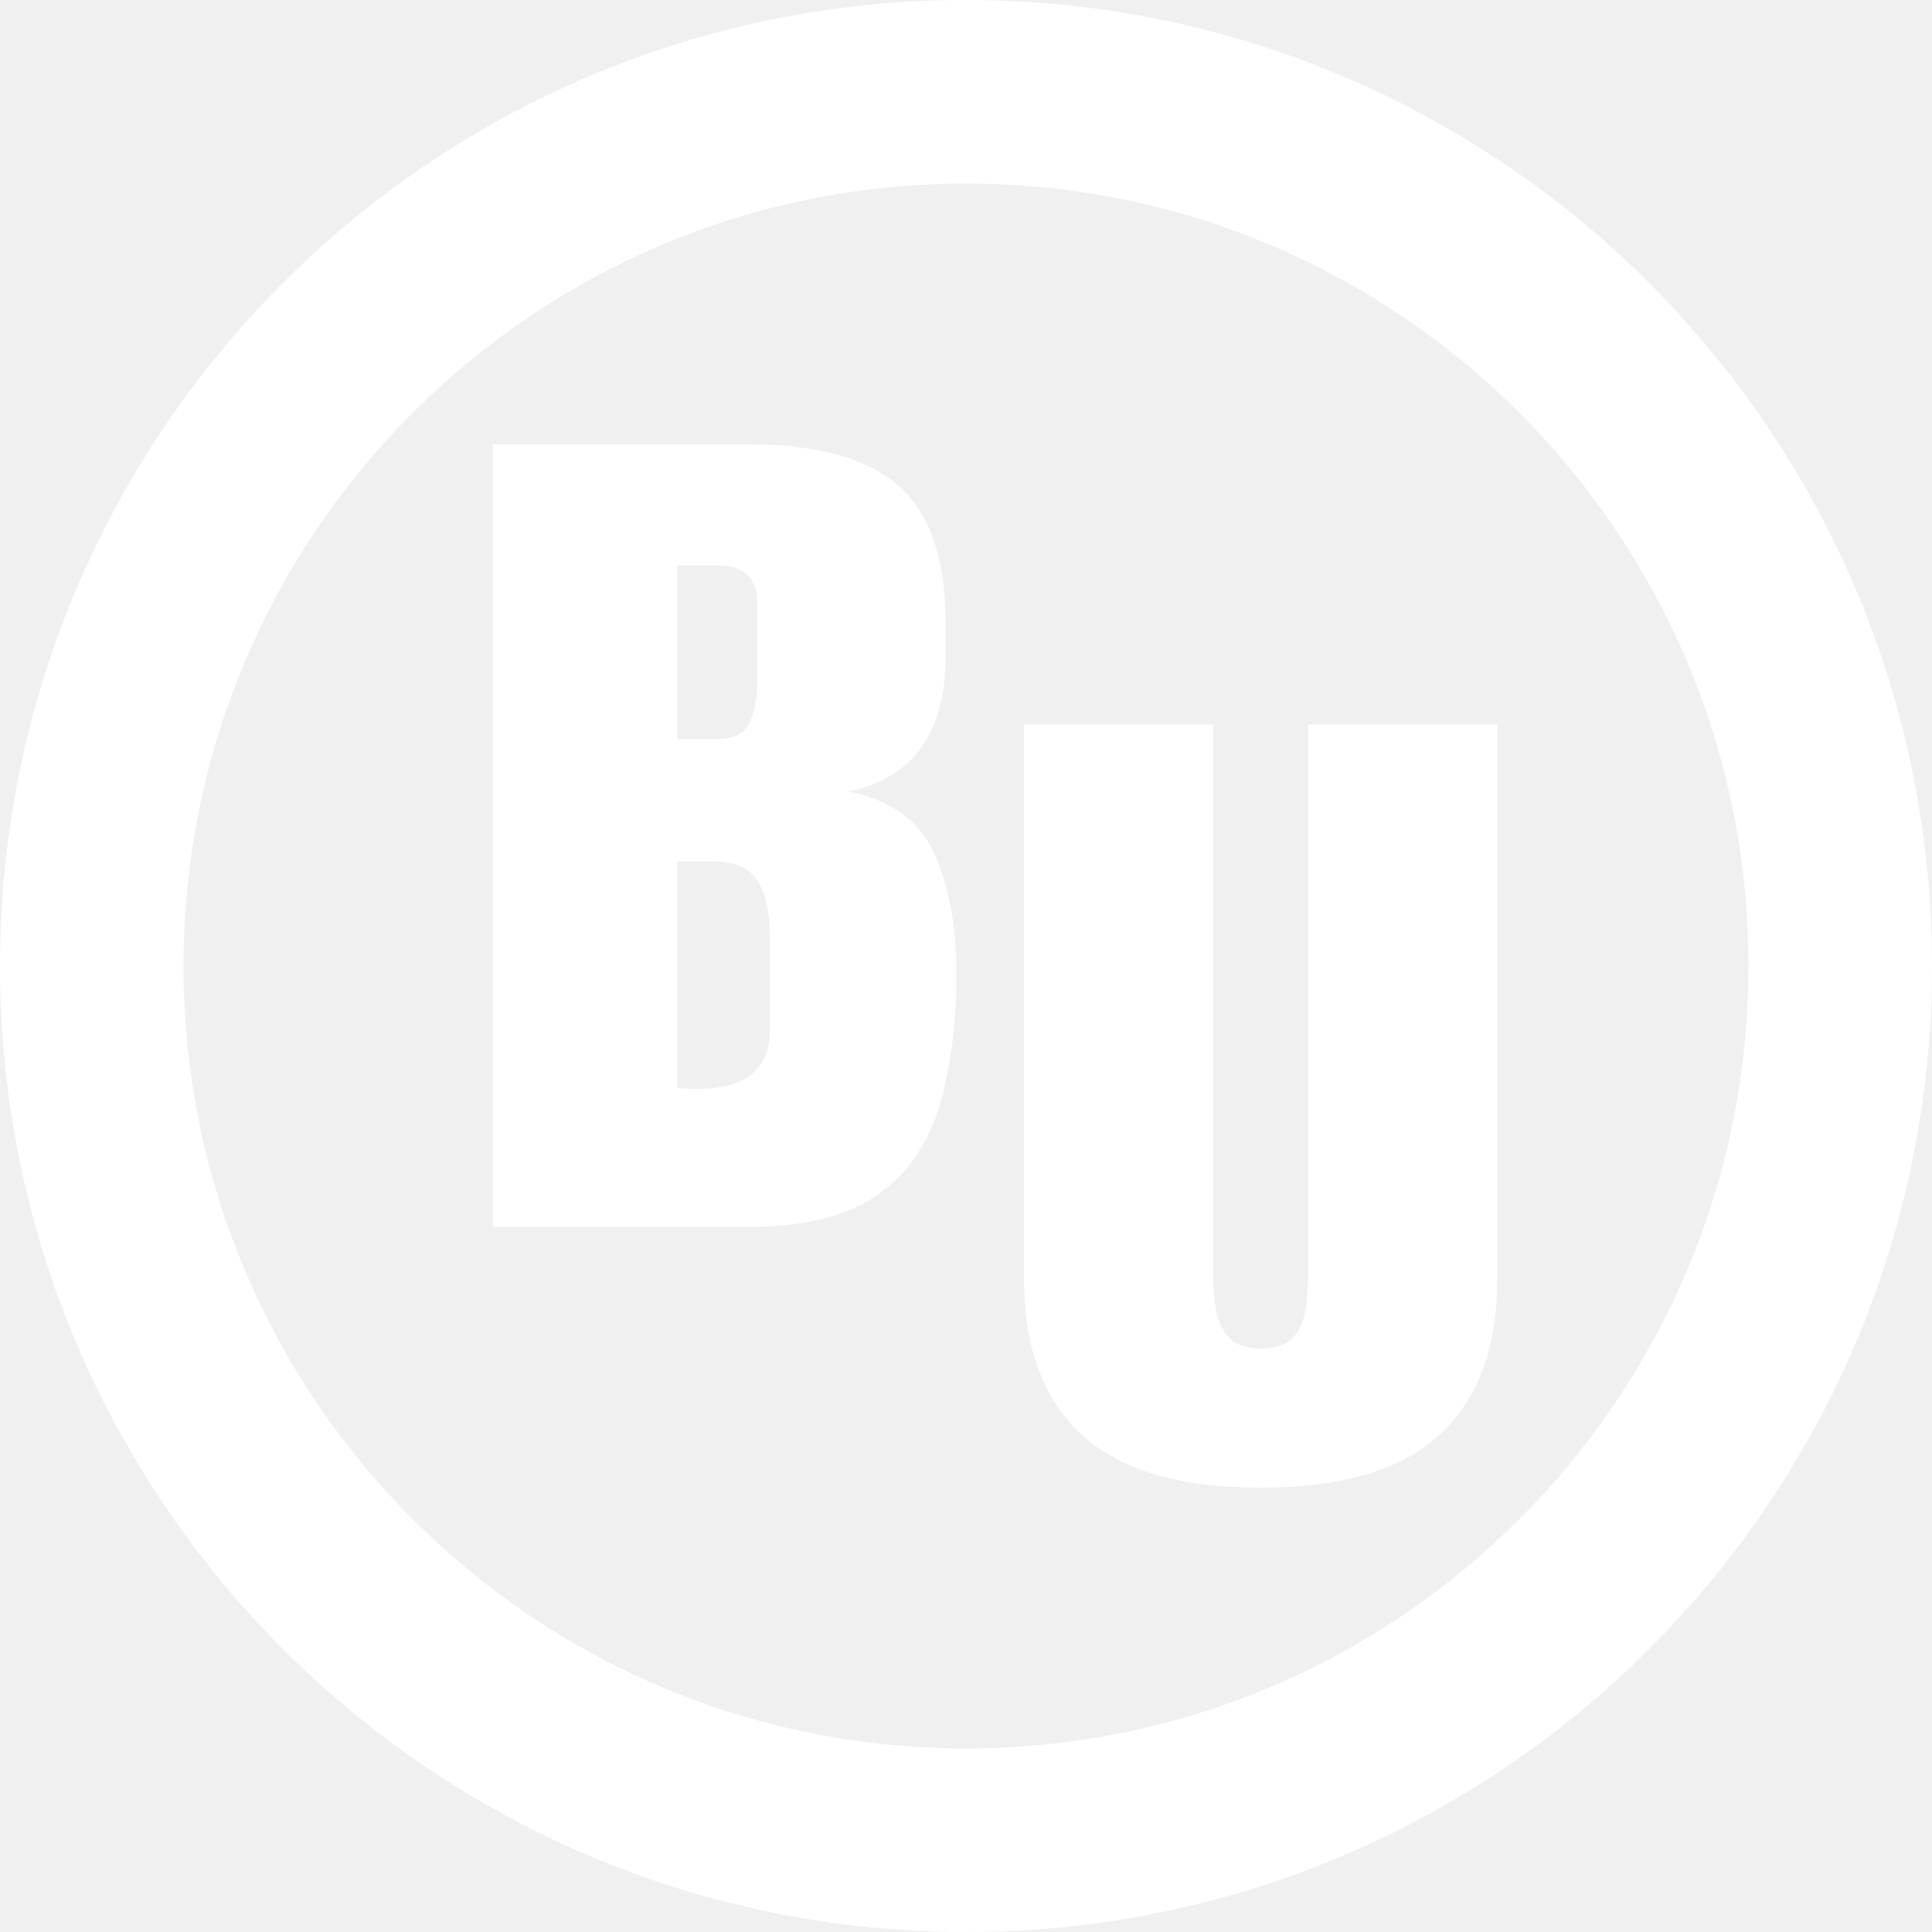
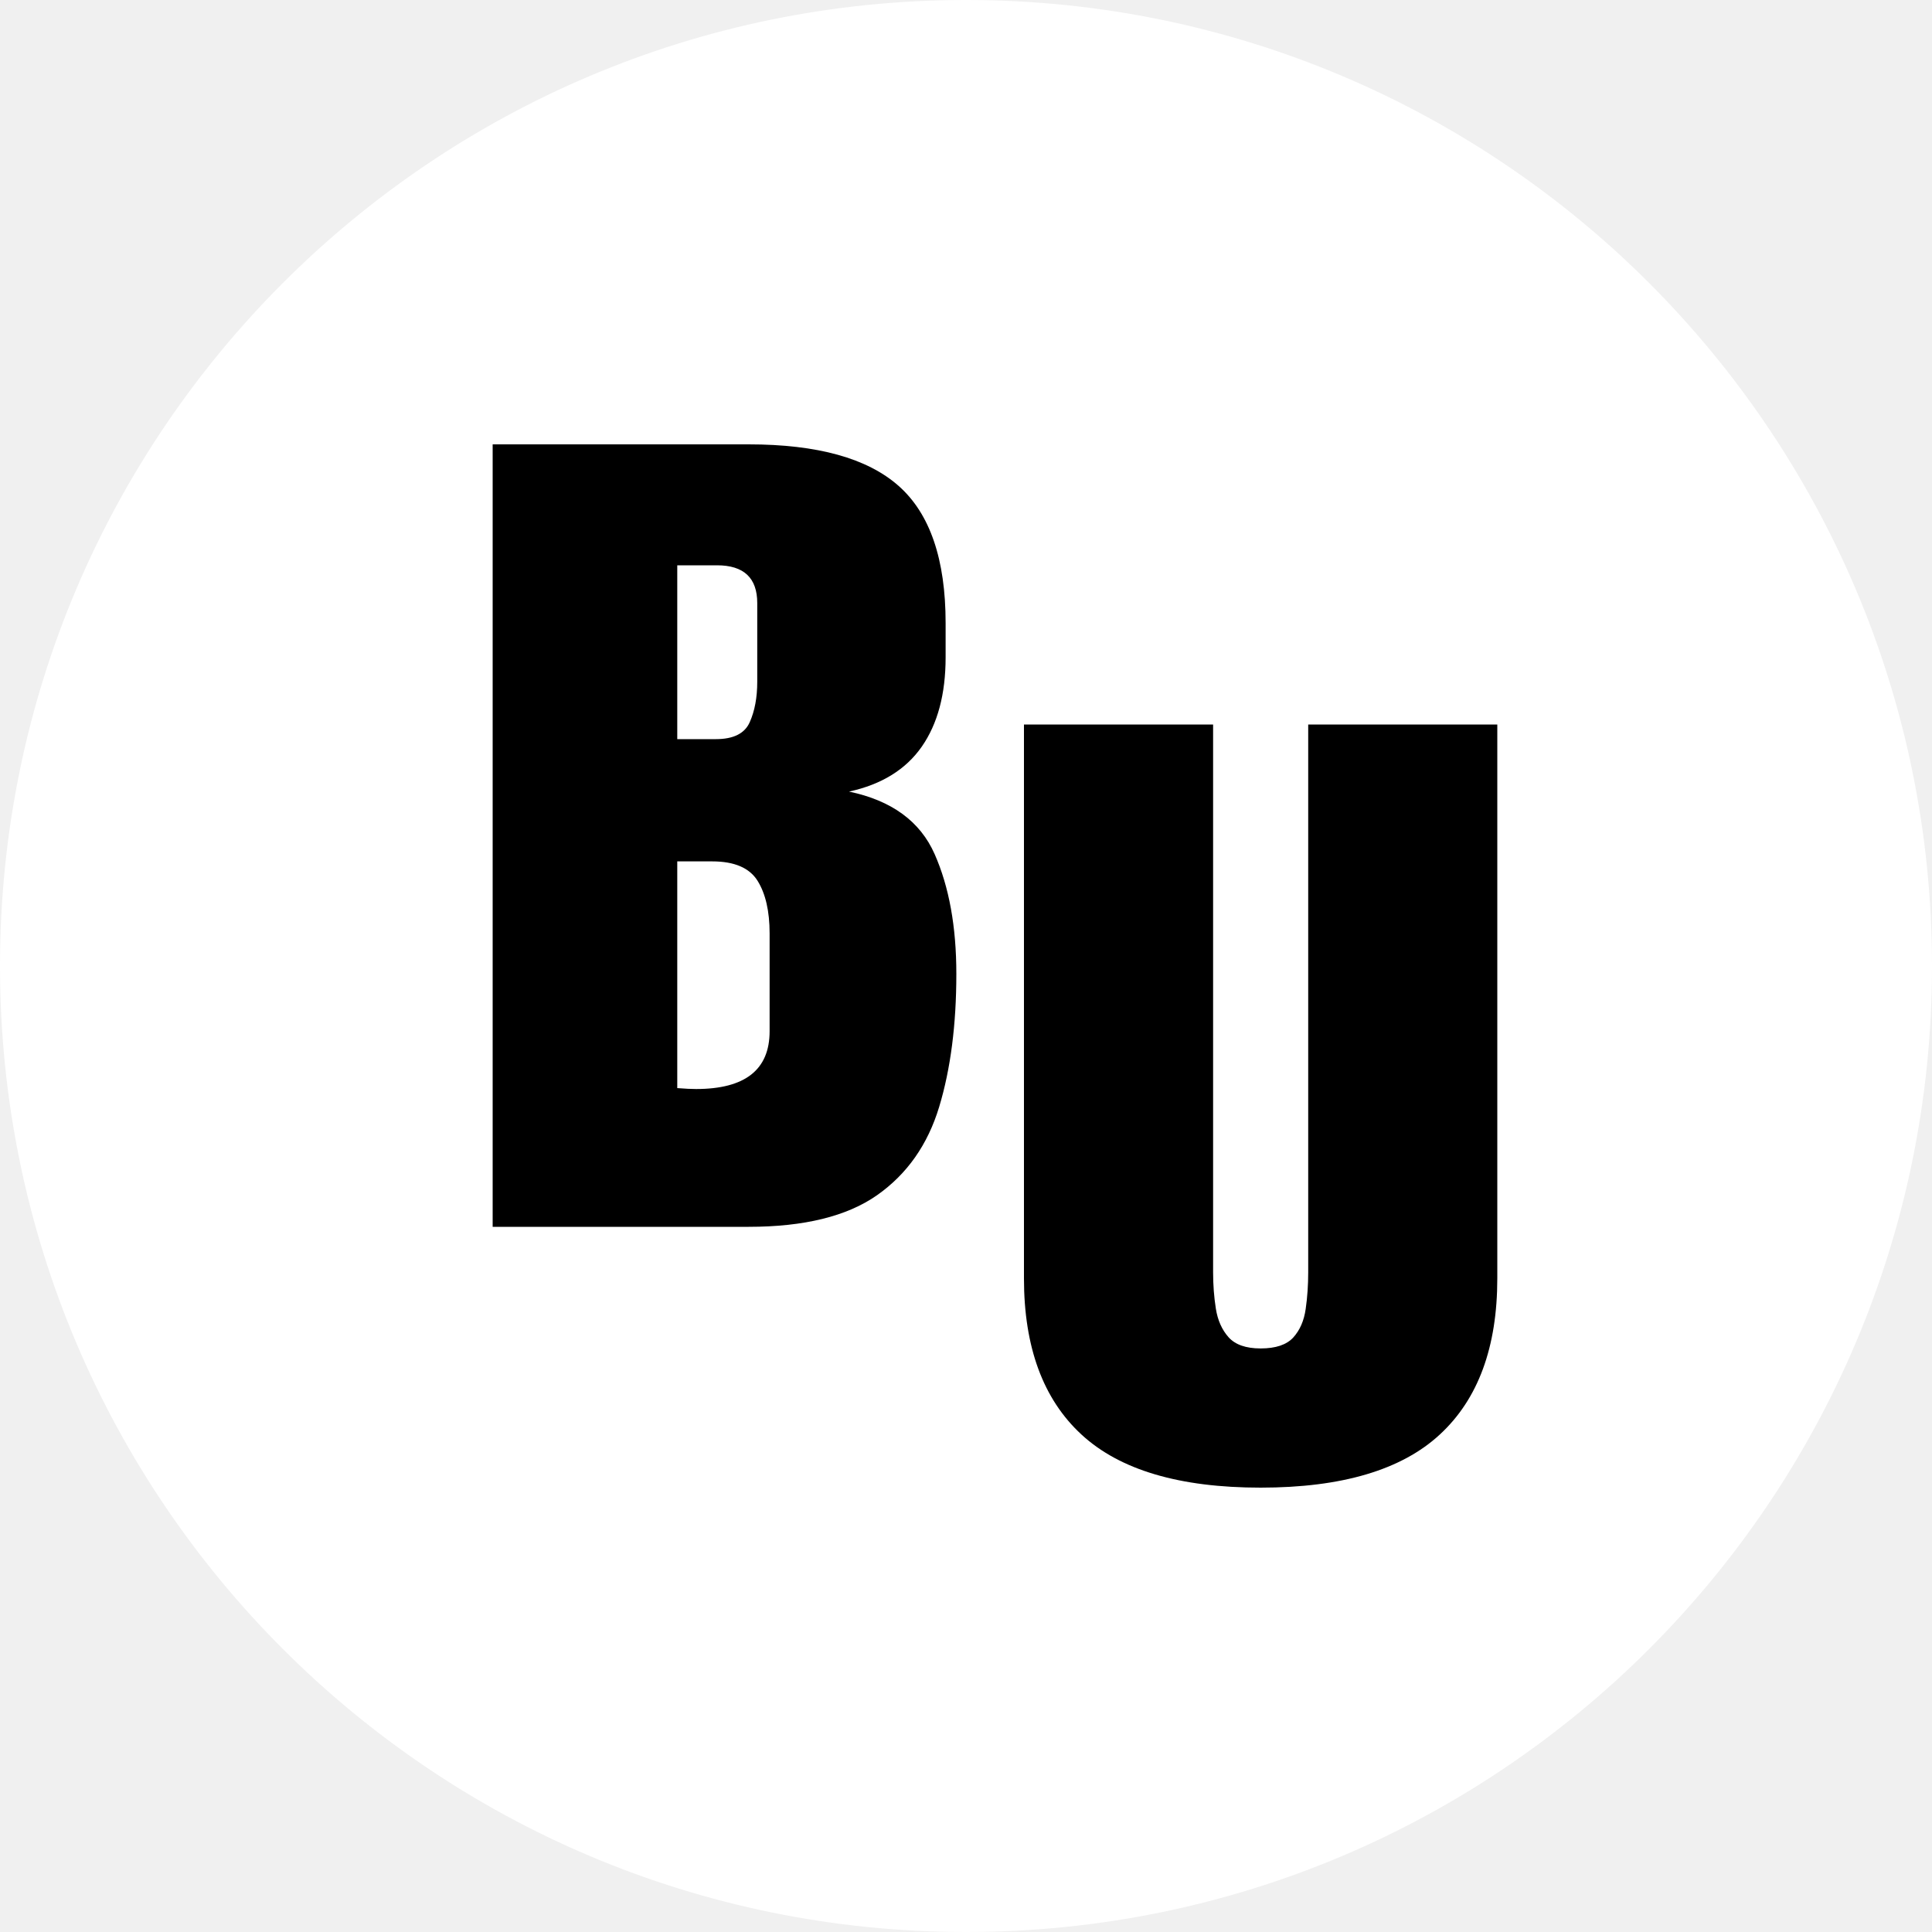
<svg xmlns="http://www.w3.org/2000/svg" width="40" height="40" viewBox="0 0 40 40" fill="none">
-   <g clip-path="url(#clip0_322_111)">
-     <path d="M36.2 20C36.2 11.053 28.947 3.8 20 3.8C11.053 3.8 3.8 11.053 3.8 20C3.8 28.947 11.053 36.2 20 36.2C28.947 36.2 36.2 28.947 36.2 20ZM40 20C40 31.046 31.046 40 20 40C8.954 40 0 31.046 0 20C0 8.954 8.954 0 20 0C31.046 0 40 8.954 40 20Z" fill="white" />
-     <path d="M10.2 25.4V9.2H15.5C16.922 9.2 17.958 9.487 18.606 10.061C19.254 10.635 19.578 11.581 19.578 12.9V13.609C19.578 14.37 19.413 14.987 19.084 15.459C18.754 15.932 18.252 16.242 17.578 16.389C18.459 16.573 19.05 17.004 19.35 17.682C19.65 18.36 19.8 19.187 19.8 20.163C19.8 21.212 19.682 22.13 19.445 22.915C19.208 23.7 18.778 24.311 18.156 24.747C17.534 25.182 16.648 25.4 15.5 25.4H10.2ZM14.022 15.303H14.822C15.185 15.303 15.419 15.186 15.522 14.953C15.626 14.72 15.678 14.441 15.678 14.115V12.486C15.678 11.965 15.4 11.704 14.845 11.704H14.022V15.303ZM14.411 22.547C15.426 22.547 15.934 22.148 15.934 21.35V19.325C15.934 18.865 15.85 18.501 15.684 18.235C15.517 17.968 15.204 17.834 14.745 17.834H14.022V22.528C14.185 22.541 14.315 22.547 14.411 22.547Z" fill="white" />
-     <path d="M26.1 30.8C24.421 30.8 23.185 30.434 22.391 29.701C21.597 28.969 21.2 27.891 21.2 26.468V15H25.116V26.343C25.116 26.604 25.135 26.854 25.173 27.095C25.211 27.335 25.299 27.532 25.436 27.686C25.574 27.84 25.795 27.918 26.1 27.918C26.413 27.918 26.638 27.842 26.776 27.691C26.913 27.54 26.999 27.342 27.033 27.099C27.068 26.856 27.085 26.604 27.085 26.343V15H31V26.468C31 27.891 30.603 28.969 29.809 29.701C29.016 30.434 27.779 30.8 26.1 30.8Z" fill="white" />
-   </g>
-   <defs>
-     <clipPath id="clip0_322_111">
-       <rect width="40" height="40" fill="white" />
-     </clipPath>
-   </defs>
+   <rect width="40" height="40" rx="20" fill="white" />
+   <path d="M10.2 25.4V9.2H15.5C16.922 9.2 17.958 9.487 18.606 10.061C19.254 10.635 19.578 11.581 19.578 12.9V13.609C19.578 14.37 19.413 14.987 19.084 15.459C18.754 15.932 18.252 16.242 17.578 16.389C18.459 16.573 19.05 17.004 19.35 17.682C19.65 18.36 19.8 19.187 19.8 20.163C19.8 21.212 19.682 22.13 19.445 22.915C19.208 23.7 18.778 24.311 18.156 24.747C17.534 25.182 16.648 25.4 15.5 25.4H10.2ZM14.022 15.303H14.822C15.185 15.303 15.419 15.186 15.522 14.953C15.626 14.72 15.678 14.441 15.678 14.115V12.486C15.678 11.965 15.4 11.704 14.845 11.704H14.022V15.303ZM14.411 22.547C15.426 22.547 15.934 22.148 15.934 21.35V19.325C15.934 18.865 15.85 18.501 15.684 18.235C15.517 17.968 15.204 17.834 14.745 17.834H14.022V22.528C14.185 22.541 14.315 22.547 14.411 22.547Z" fill="black" />
+   <path d="M26.1 30.8C24.421 30.8 23.185 30.434 22.391 29.701C21.597 28.969 21.2 27.891 21.2 26.468V15H25.116V26.343C25.116 26.604 25.135 26.854 25.173 27.095C25.211 27.335 25.299 27.532 25.436 27.686C25.574 27.84 25.795 27.918 26.1 27.918C26.413 27.918 26.638 27.842 26.776 27.691C26.913 27.54 26.999 27.342 27.033 27.099C27.068 26.856 27.085 26.604 27.085 26.343V15H31V26.468C31 27.891 30.603 28.969 29.809 29.701C29.016 30.434 27.779 30.8 26.1 30.8Z" fill="black" />
</svg>
